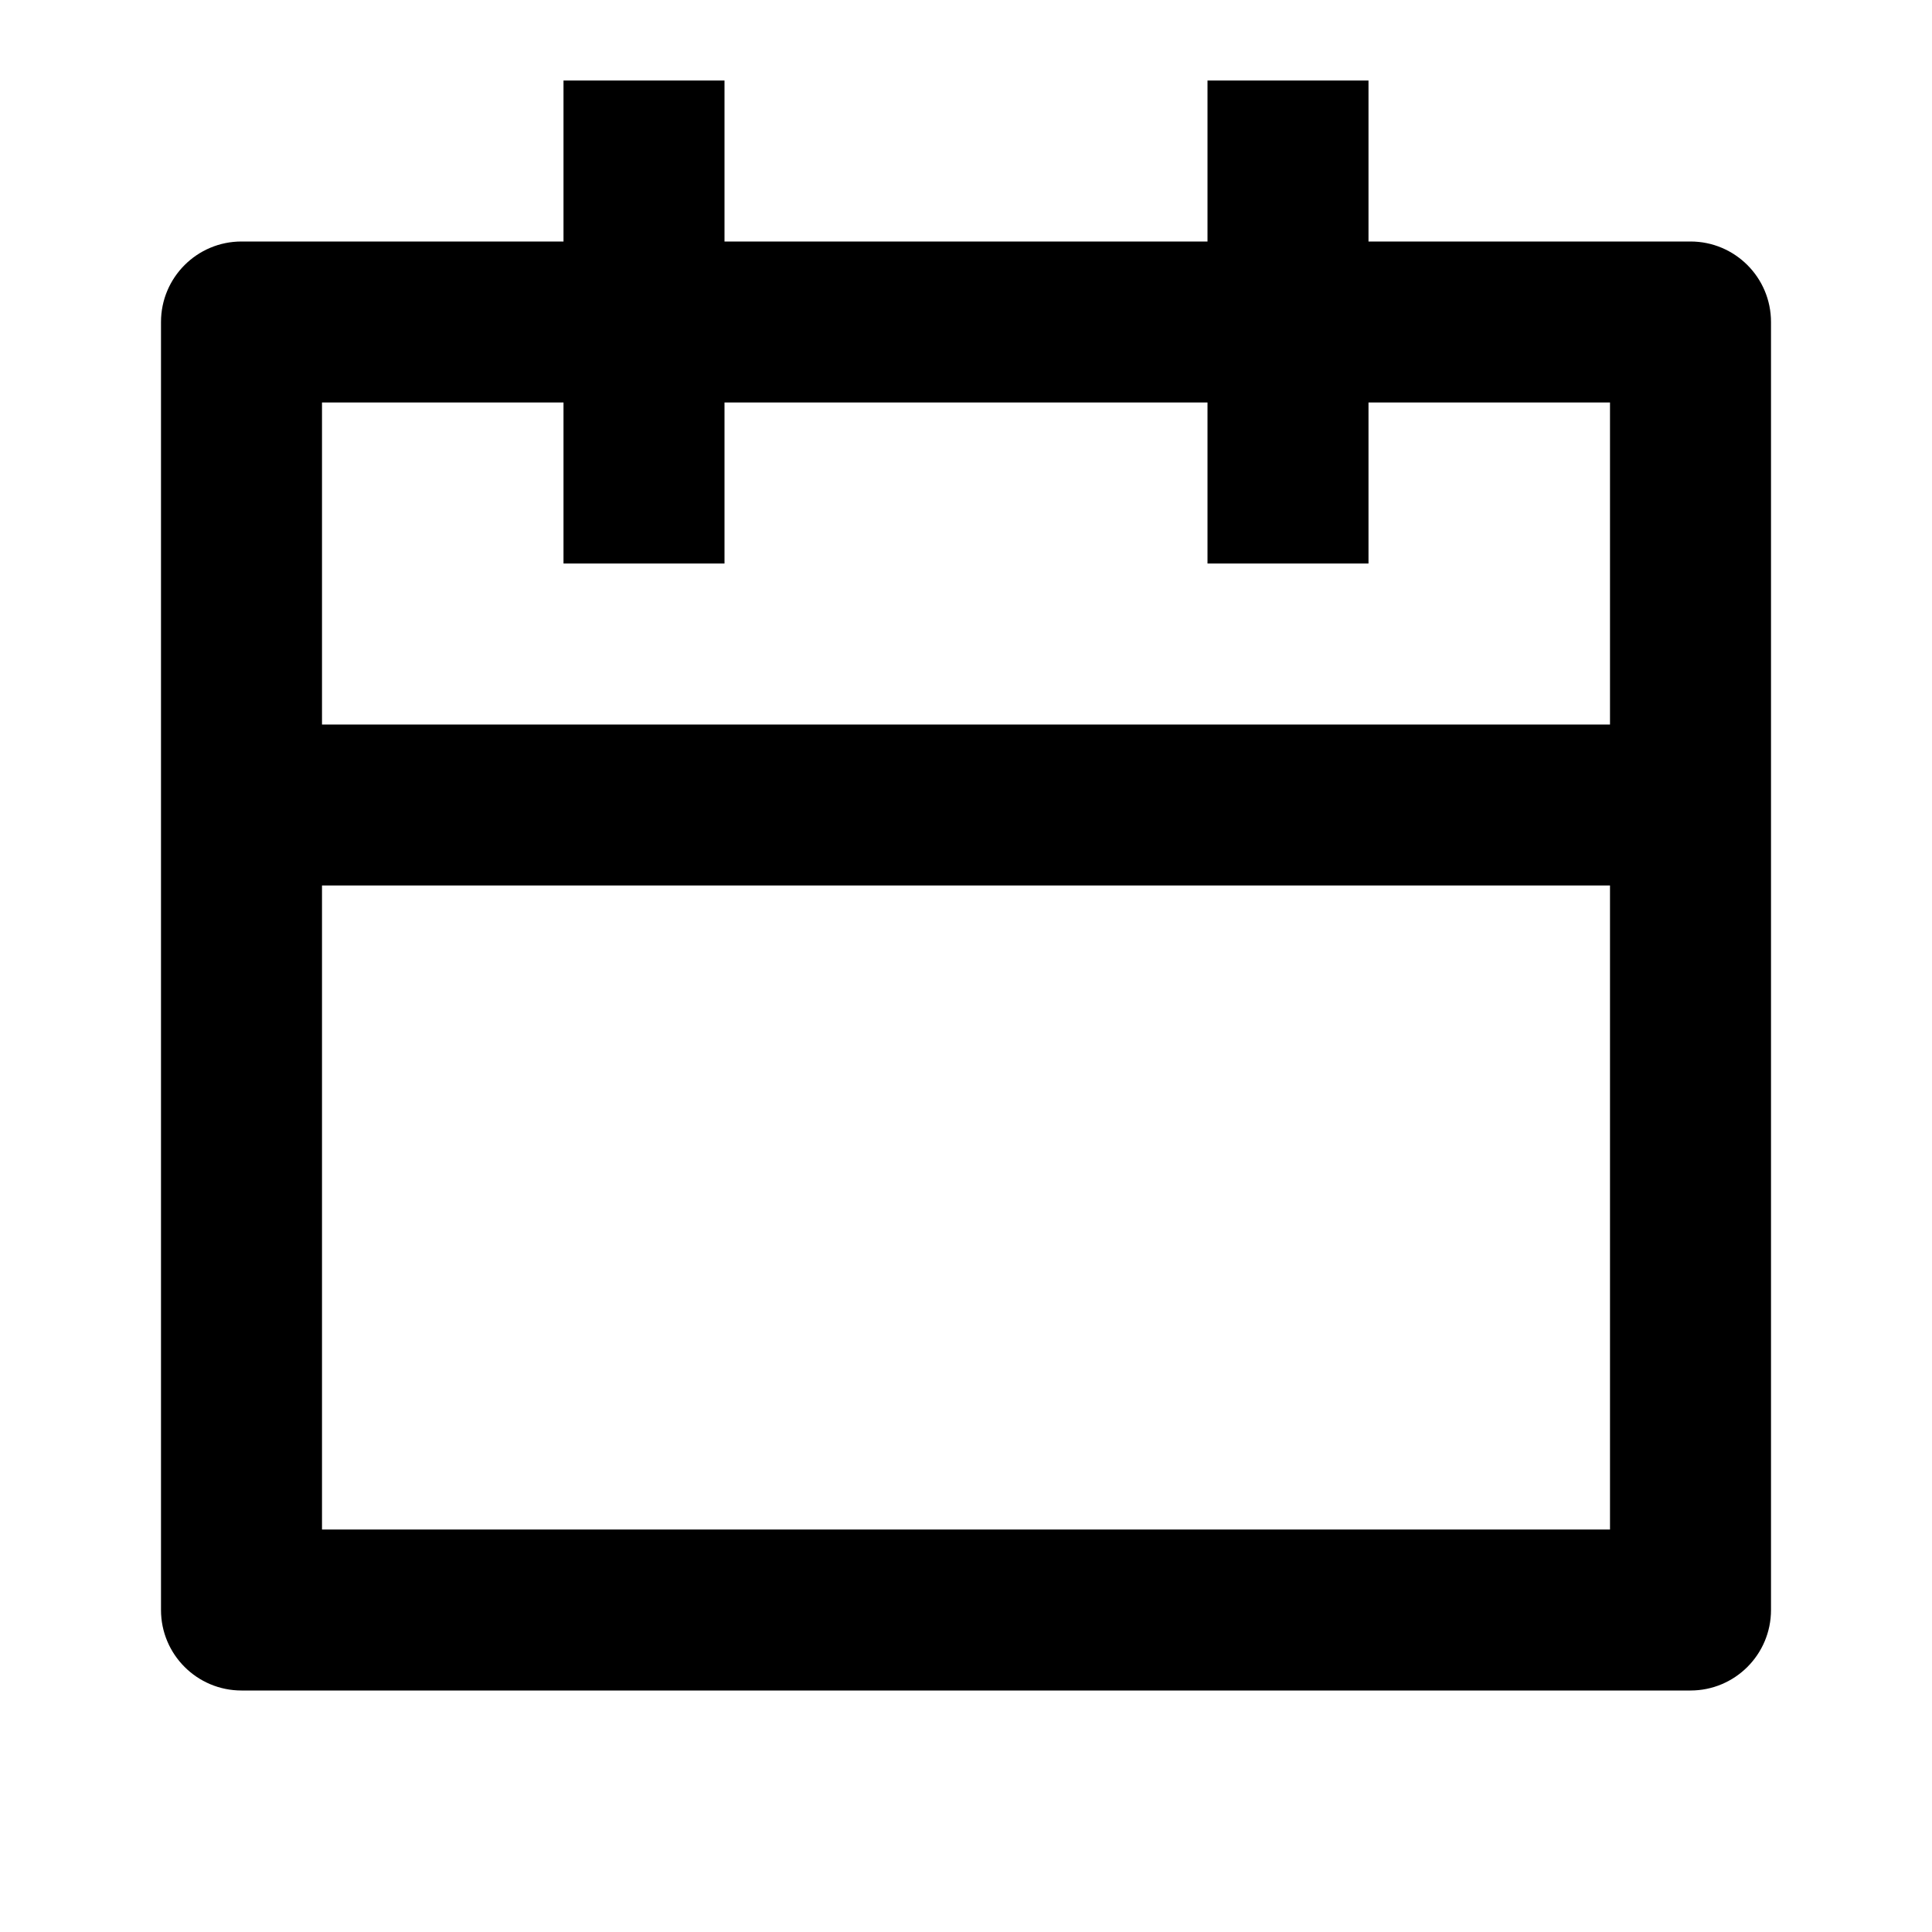
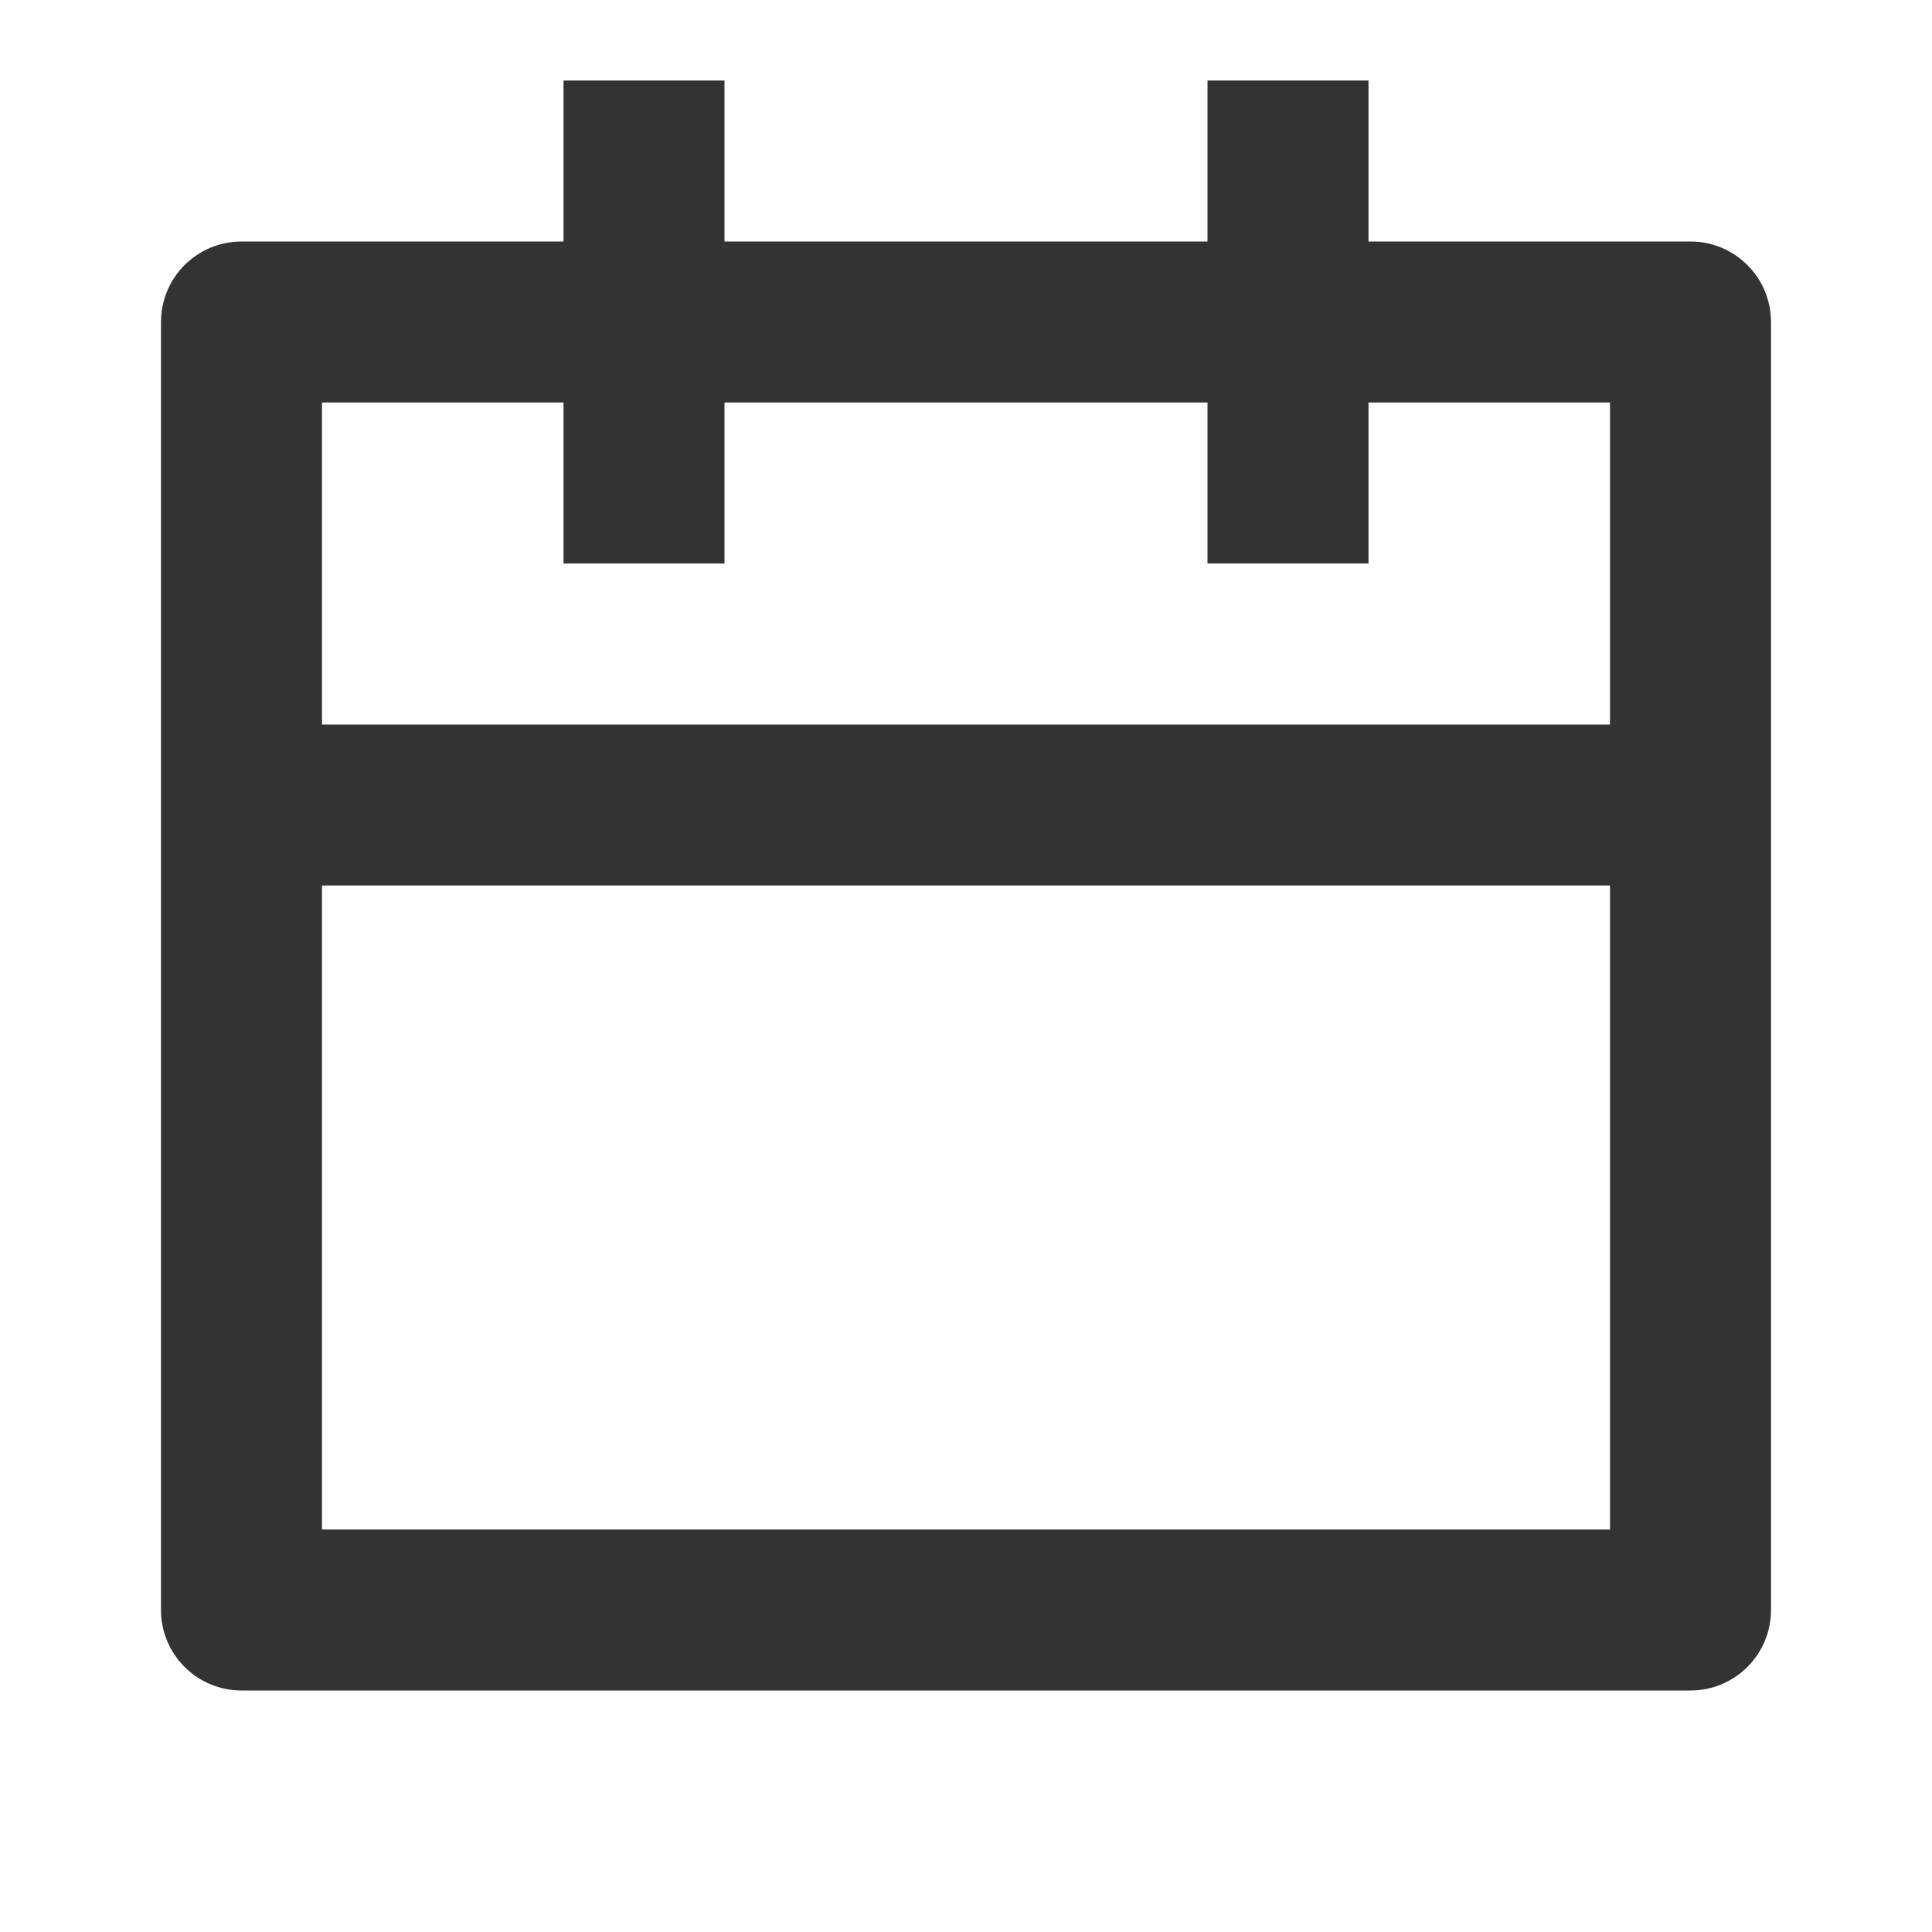
<svg xmlns="http://www.w3.org/2000/svg" viewBox="0 0 24 24" width="24" height="24">
  <path fill="none" d="M0 0h24v24H0z" />
-   <path d="M17 3h4a1 1 0 0 1 1 1v16a1 1 0 0 1-1 1H3a1 1 0 0 1-1-1V4a1 1 0 0 1 1-1h4V1h2v2h6V1h2v2zm-2 2H9v2H7V5H4v4h16V5h-3v2h-2V5zm5 6H4v8h16v-8z" fill="#000" />
+   <path d="M17 3h4a1 1 0 0 1 1 1v16a1 1 0 0 1-1 1H3a1 1 0 0 1-1-1V4a1 1 0 0 1 1-1h4V1h2v2h6V1h2v2zm-2 2H9v2H7V5H4v4h16V5h-3v2h-2V5zm5 6H4v8h16v-8z" fill="#333" />
</svg>
